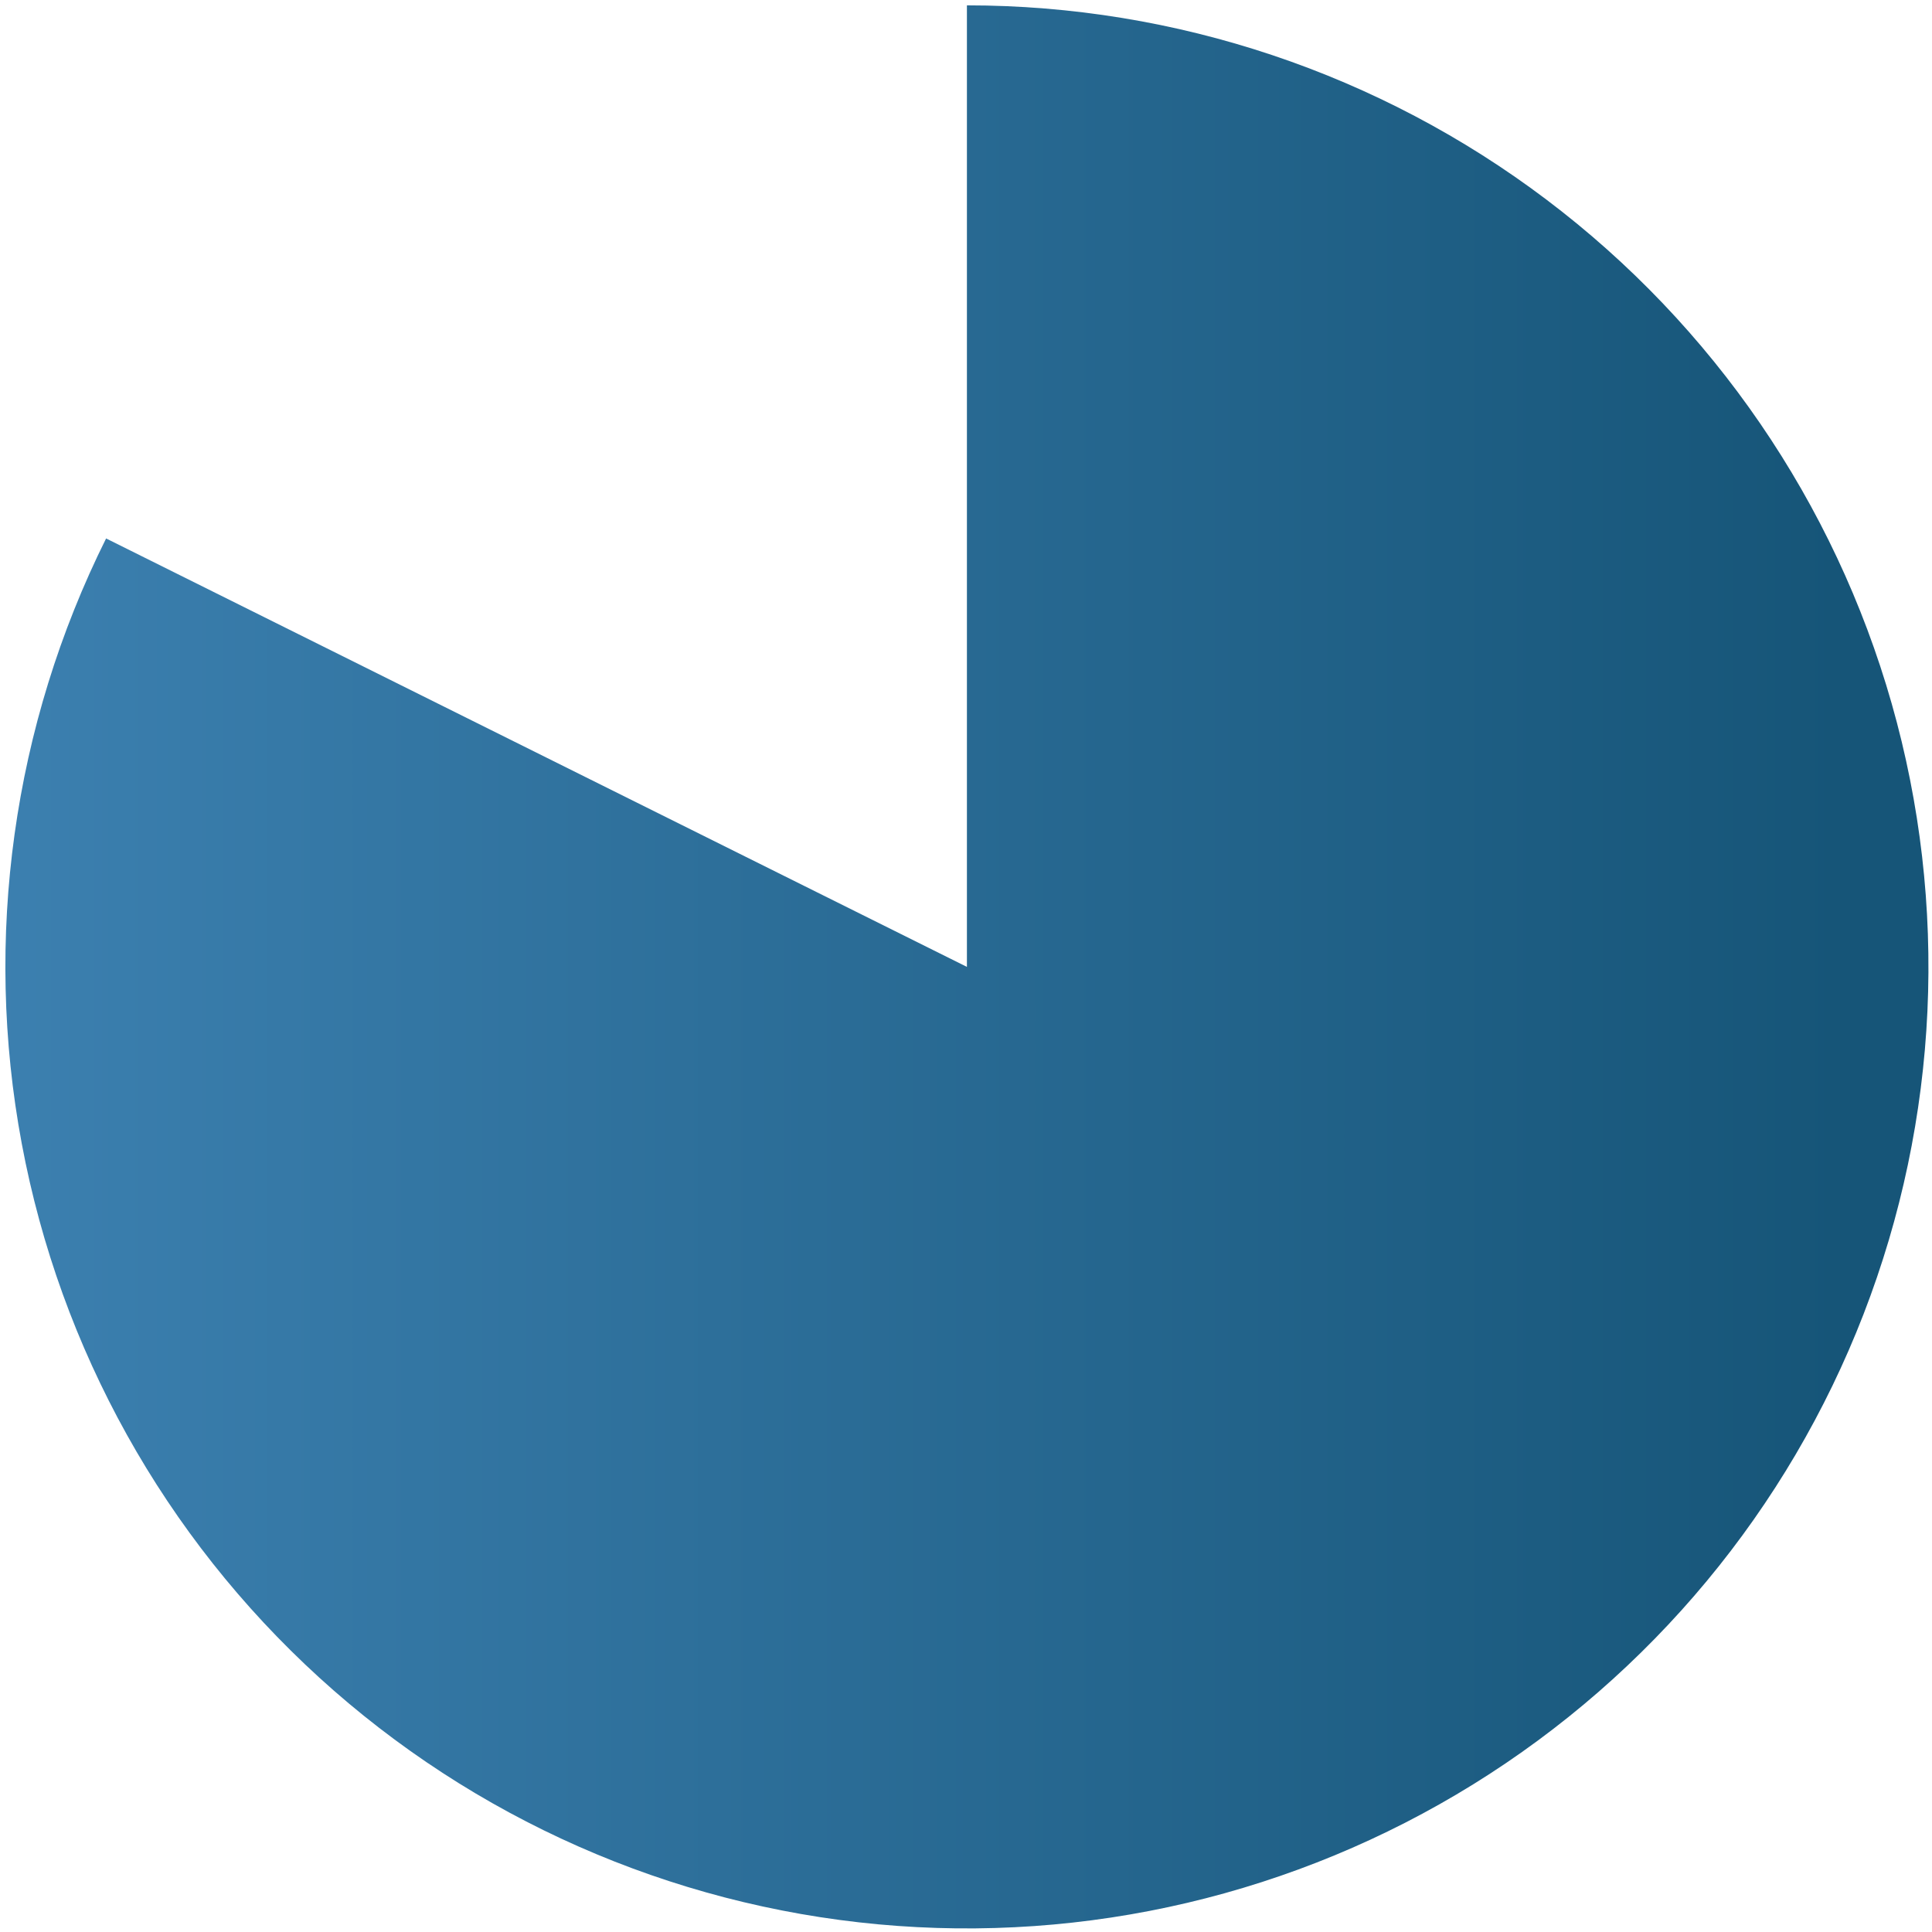
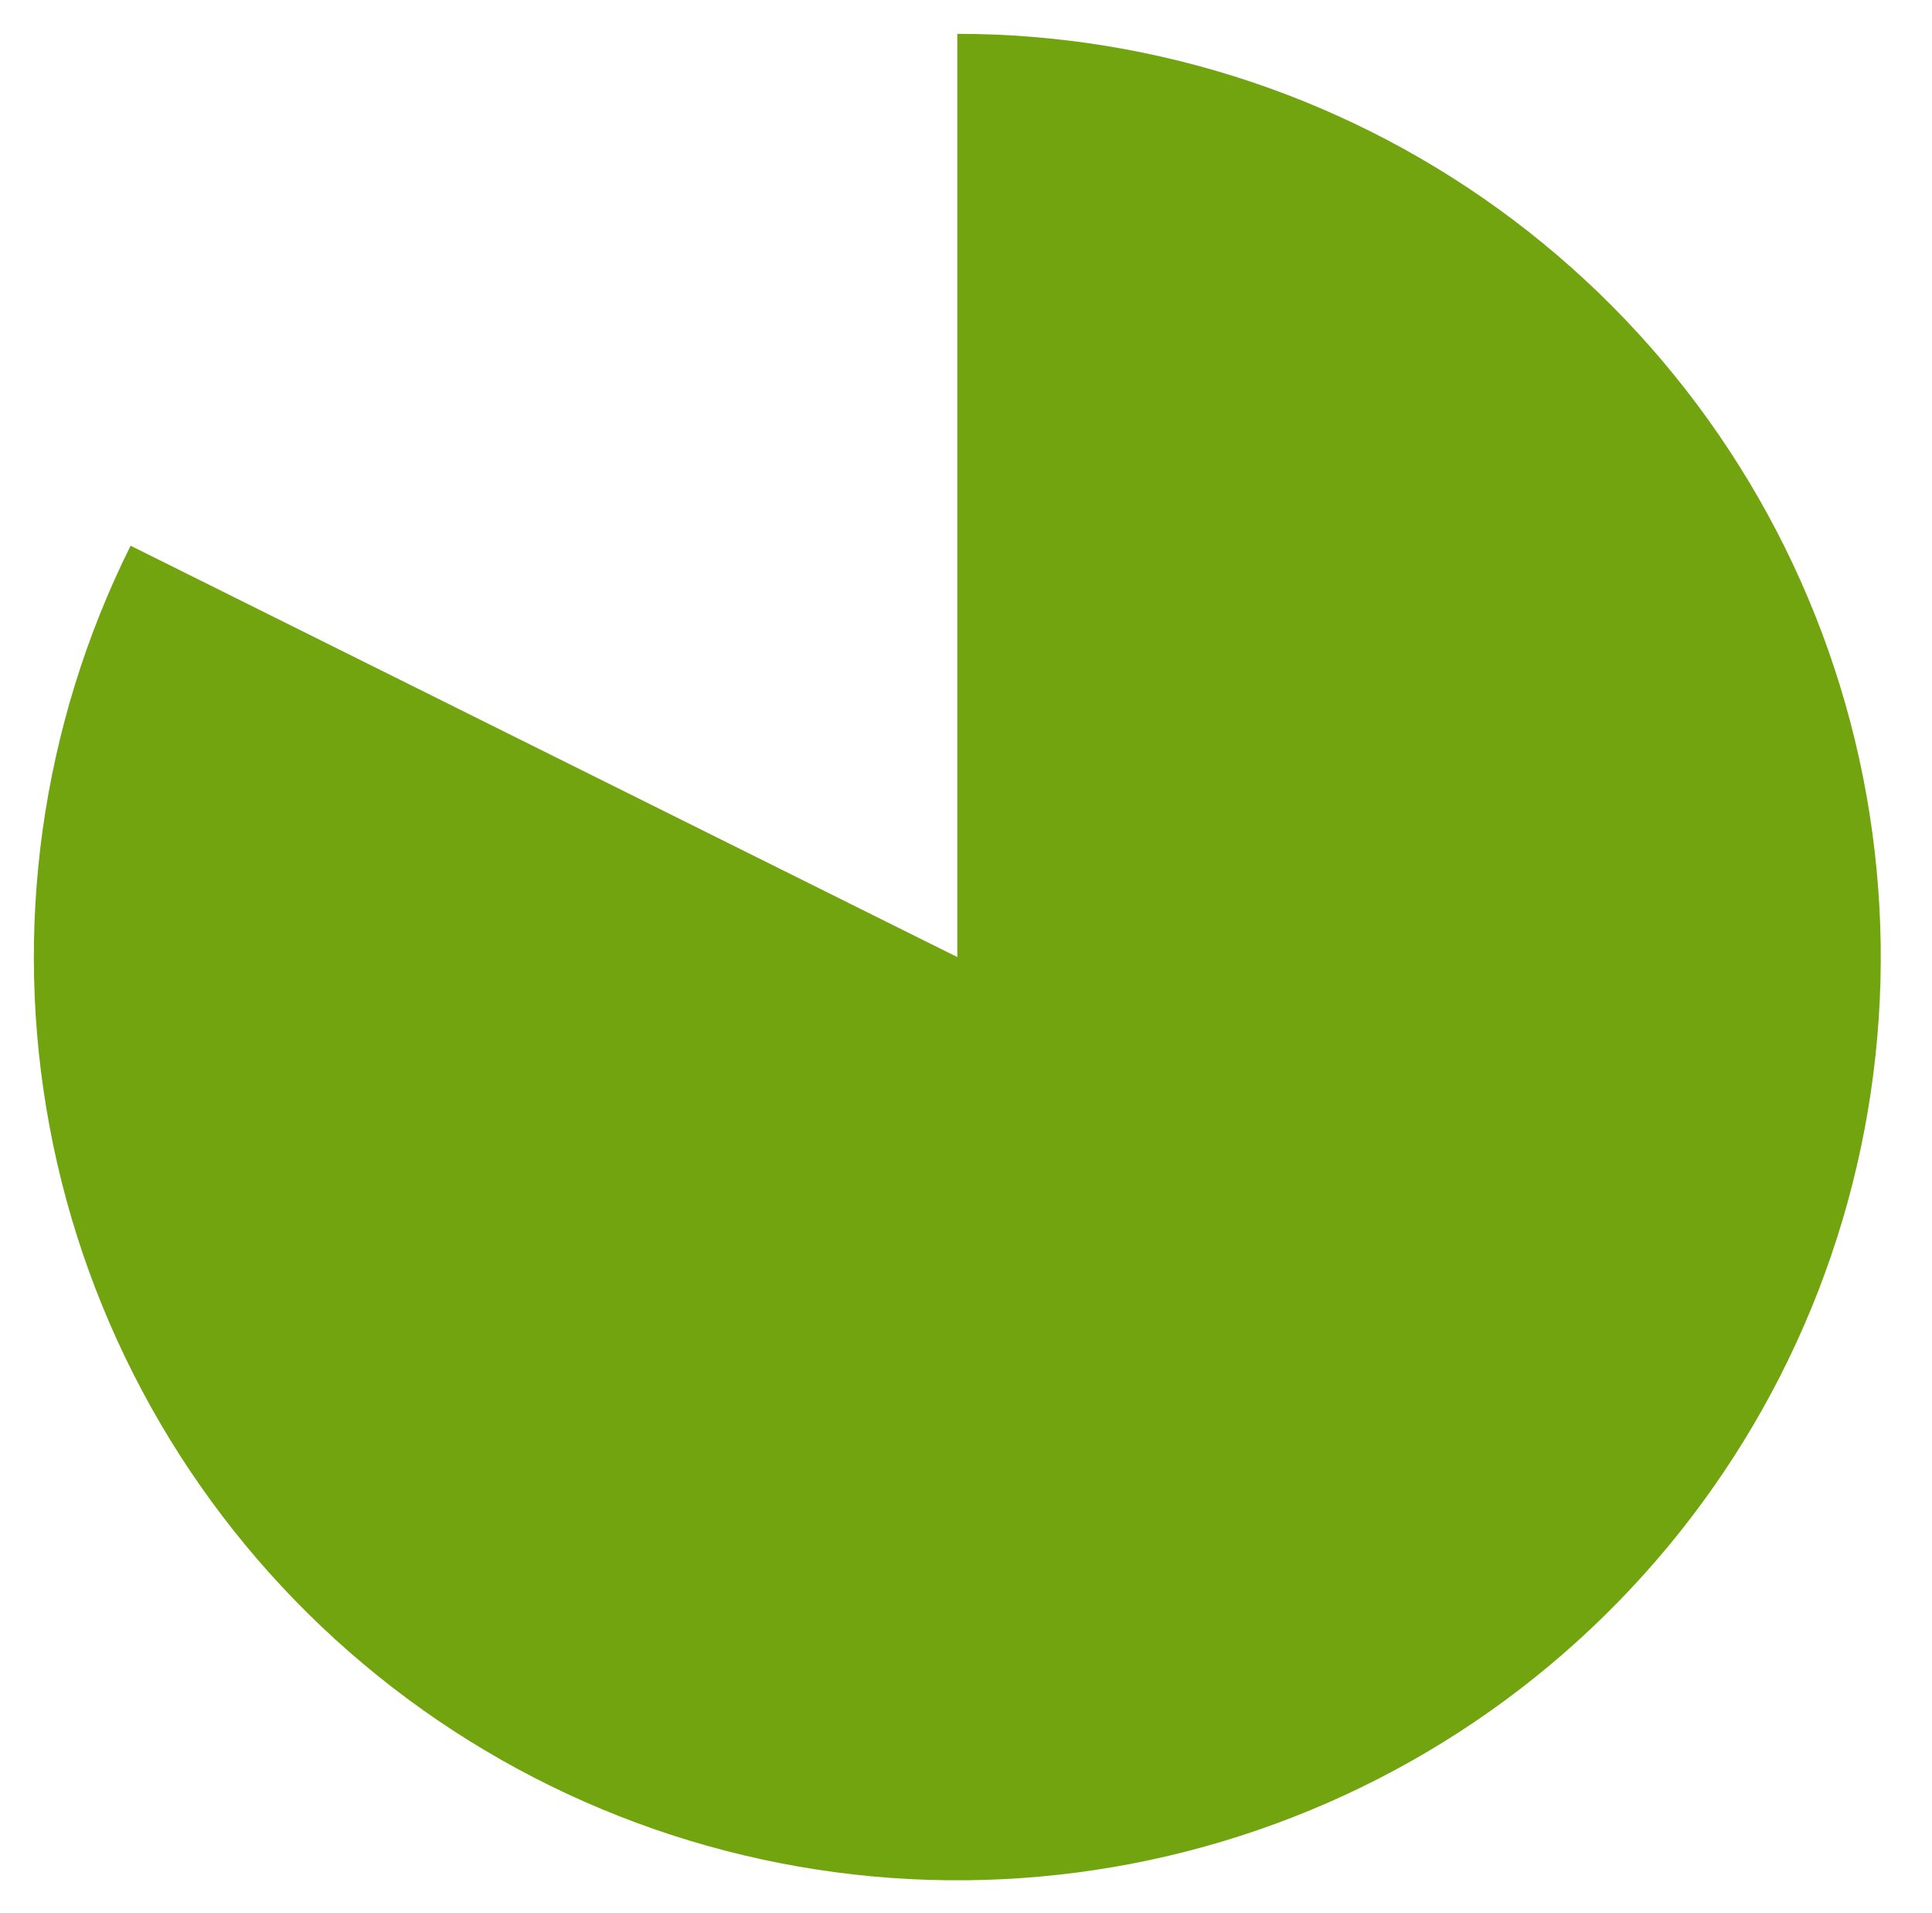
- <svg xmlns="http://www.w3.org/2000/svg" width="194" height="194" viewBox="0 0 194 194" fill="none">
-   <path d="M97.092 0.537C118.091 0.537 138.517 7.383 155.275 20.038C172.033 32.692 184.209 50.465 189.956 70.662C195.704 90.859 194.71 112.38 187.126 131.961C179.542 151.543 165.78 168.118 147.927 179.174C130.075 190.23 109.104 195.165 88.194 193.23C67.284 191.295 47.576 182.595 32.055 168.451C16.535 154.306 6.049 135.487 2.187 114.846C-1.675 94.205 1.298 72.867 10.654 54.068L97.092 97.089L97.092 0.537Z" fill="url(#paint0_linear_3826_8803)" />
-   <defs>
-     <linearGradient id="paint0_linear_3826_8803" x1="-1.38" y1="96.413" x2="191.723" y2="96.413" gradientUnits="userSpaceOnUse">
-       <stop stop-color="#3C80B0" />
-       <stop offset="0.964" stop-color="#165578" />
-     </linearGradient>
-   </defs>
+ <svg xmlns="http://www.w3.org/2000/svg" width="202" height="200" viewBox="0 0 202 200" fill="none">
+   <path d="M100.092 3.539C121.091 3.539 141.517 10.385 158.275 23.039C175.033 35.694 187.209 53.466 192.956 73.664C198.704 93.861 197.71 115.381 190.126 134.963C182.542 154.544 168.78 171.119 150.927 182.176C133.075 193.232 112.104 198.166 91.194 196.231C70.284 194.296 50.576 185.597 35.055 171.452C19.535 157.307 9.049 138.488 5.187 117.847C1.325 97.206 4.298 75.869 13.654 57.07L100.092 100.09L100.092 3.539Z" fill="#72A410" />
</svg>
